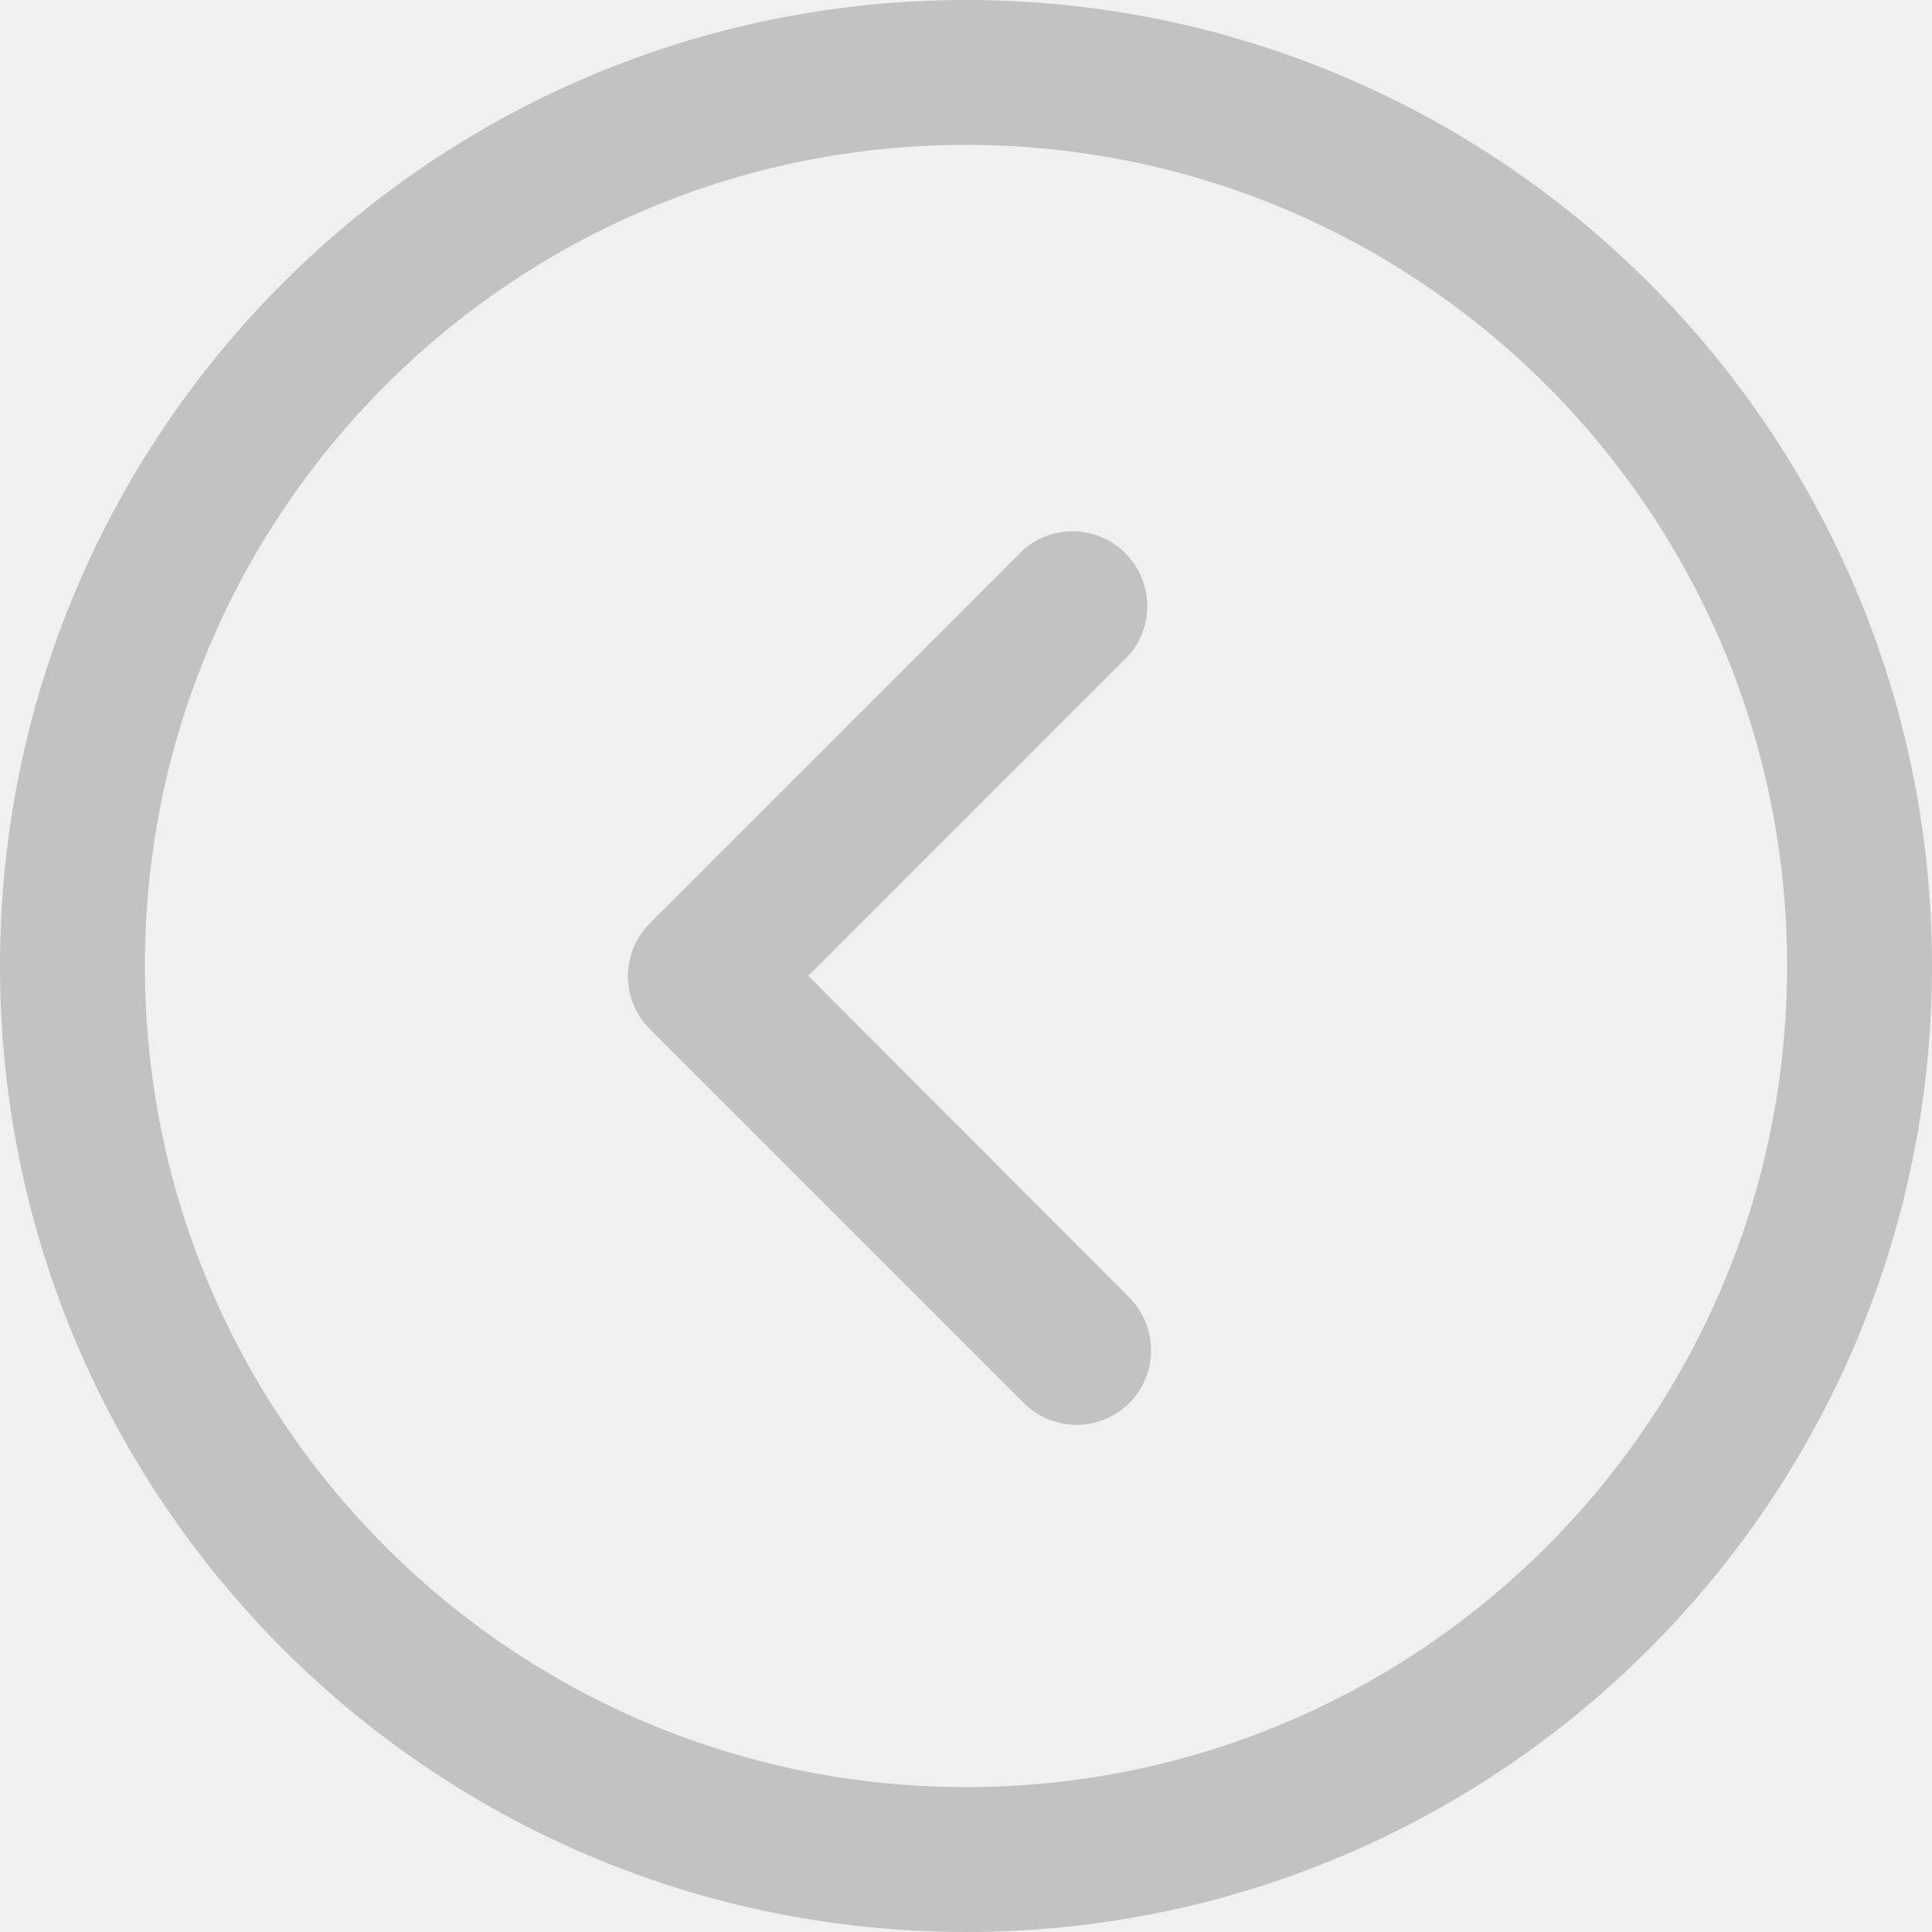
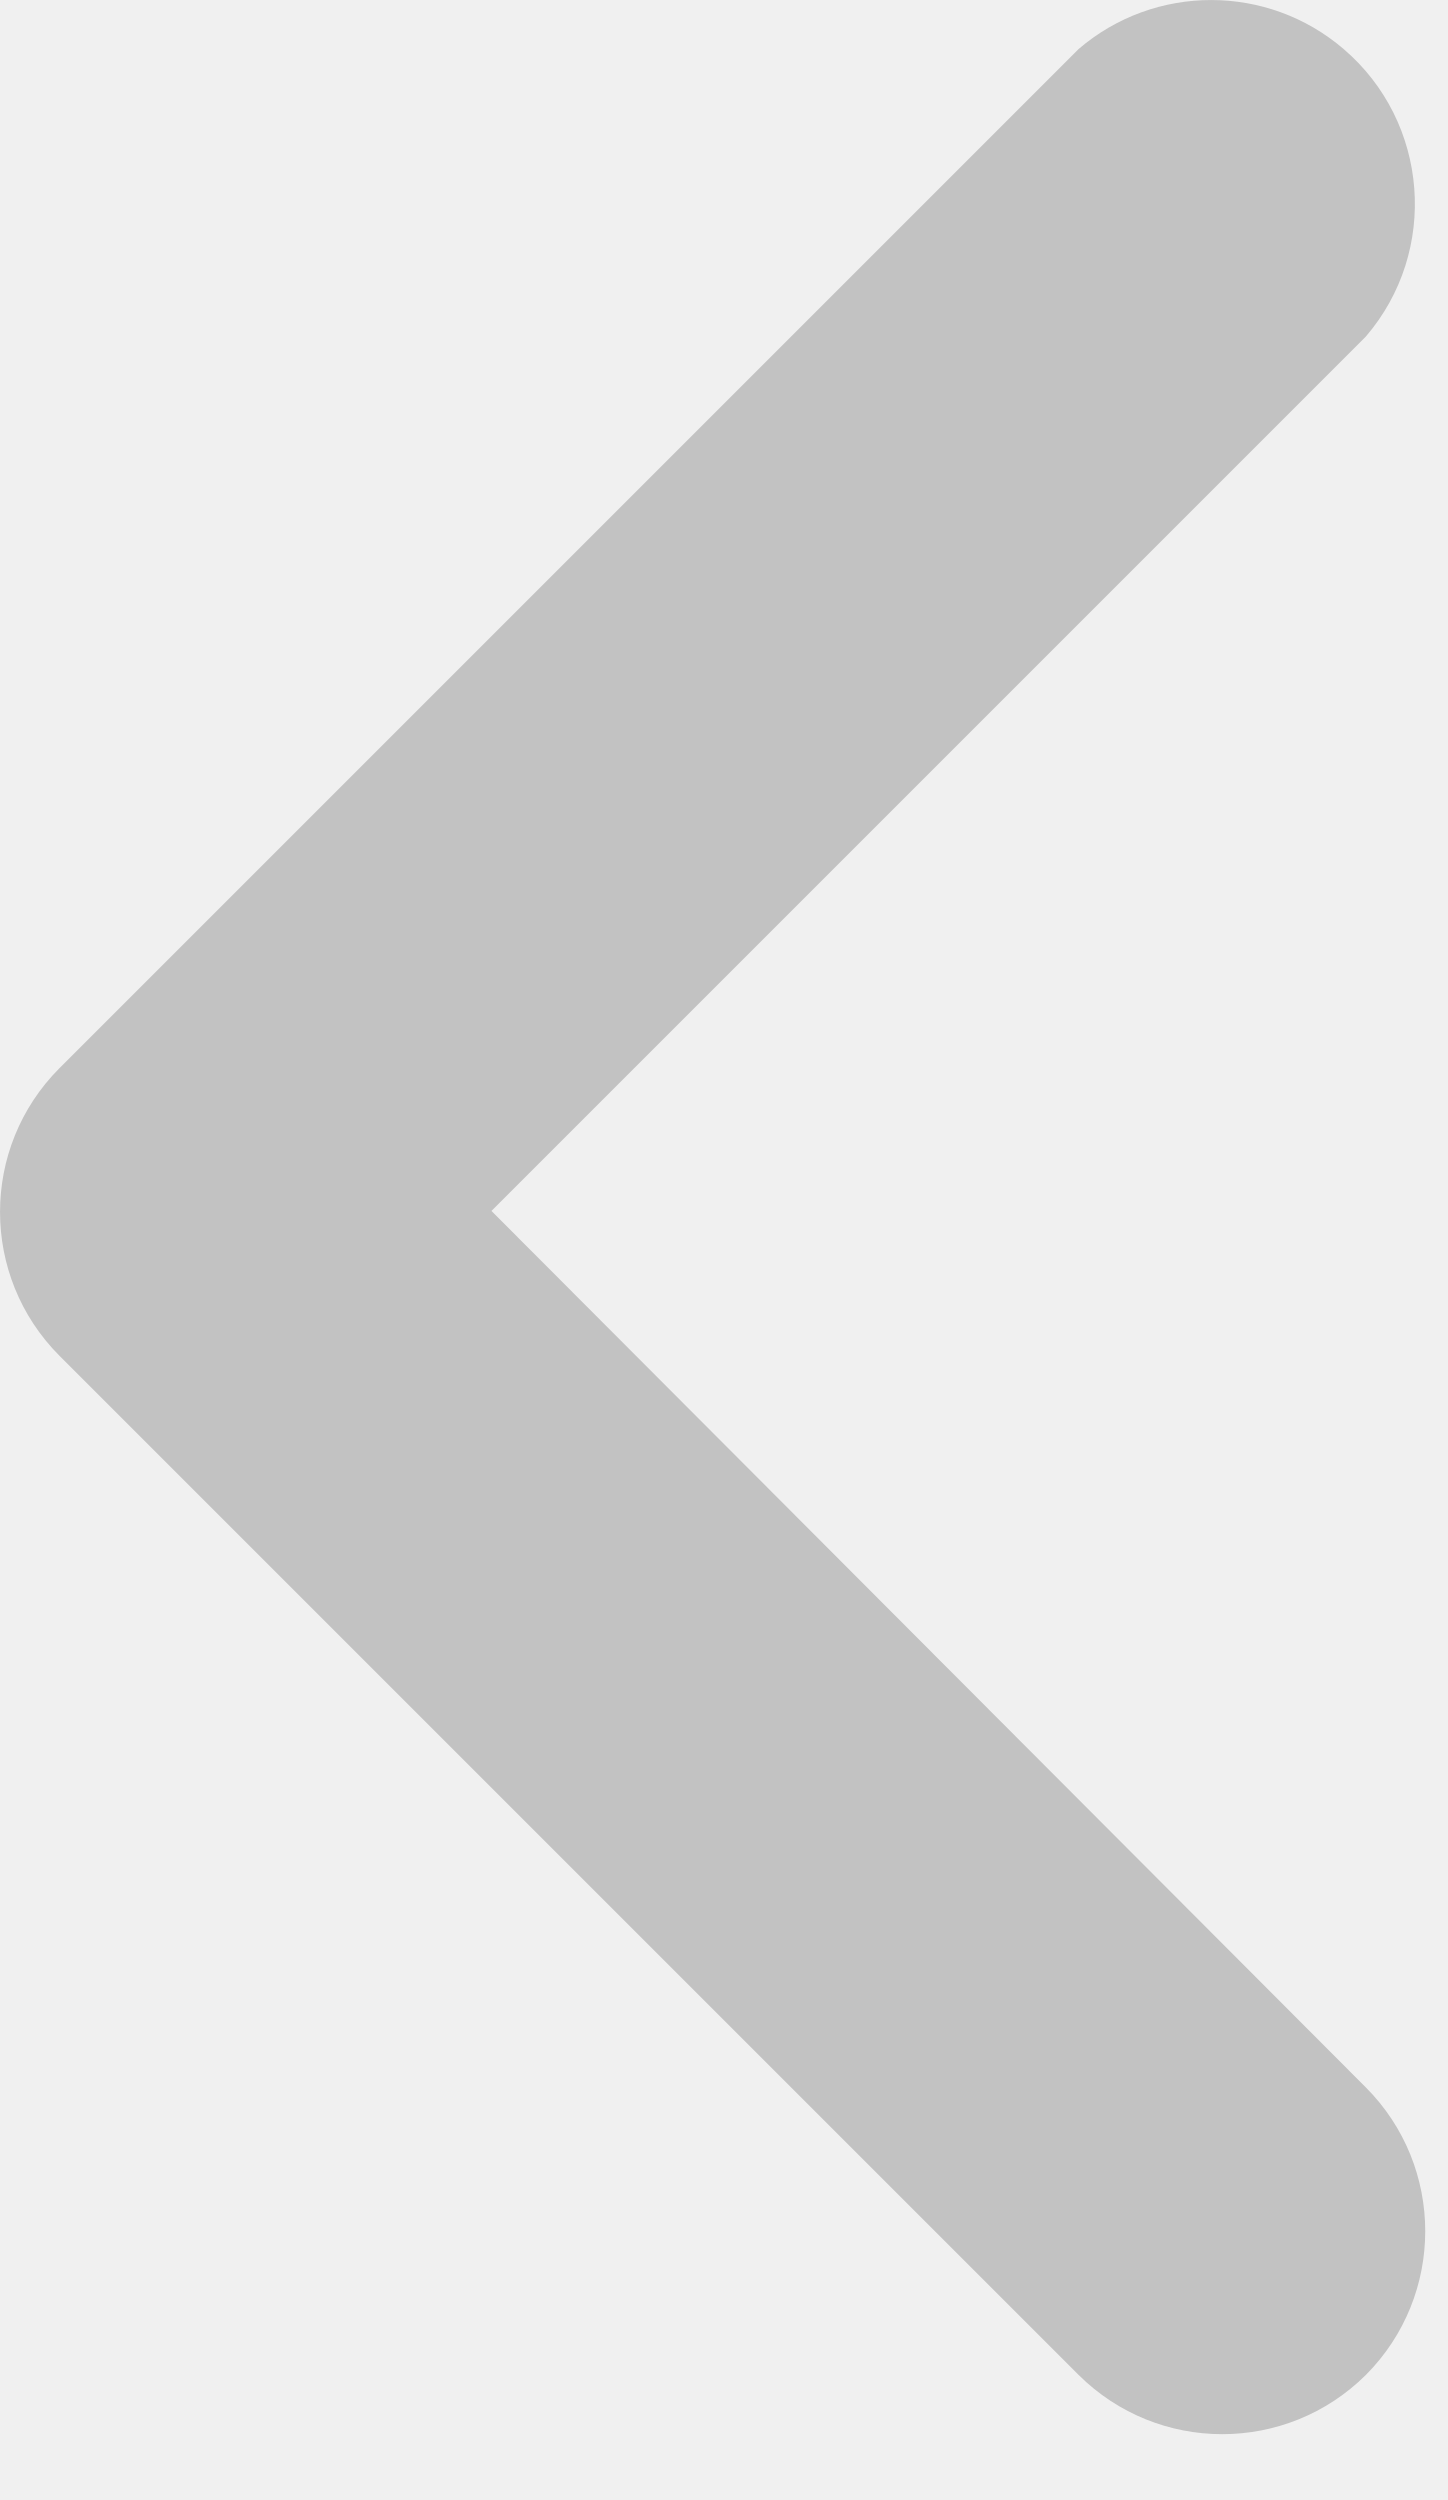
- <svg xmlns="http://www.w3.org/2000/svg" width="40" height="40" viewBox="0 0 40 40" fill="none">
-   <circle cx="20" cy="20" r="18.5" fill="white" fill-opacity="0.01" stroke="#C2C2C2" stroke-width="3" />
-   <path d="M21.197 29.049L13.451 21.303C12.85 20.699 12.85 19.723 13.451 19.119L21.197 11.373C21.776 10.876 22.633 10.876 23.212 11.373C23.861 11.929 23.937 12.908 23.381 13.557L16.735 20.203L23.381 26.865C23.982 27.469 23.982 28.445 23.381 29.049C22.777 29.65 21.801 29.65 21.197 29.049Z" fill="#C2C2C2" />
+ <svg xmlns="http://www.w3.org/2000/svg" width="11" height="19" viewBox="0 0 11 19" fill="#c2c2c2">
+   <path d="M8.197 18.049L0.451 10.303C-0.15 9.699 -0.15 8.723 0.451 8.119L8.197 0.373C8.776 -0.124 9.633 -0.124 10.212 0.373C10.861 0.929 10.937 1.908 10.381 2.557L3.735 9.203L10.381 15.865C10.982 16.469 10.982 17.445 10.381 18.049C9.777 18.65 8.801 18.65 8.197 18.049Z" />
</svg>
